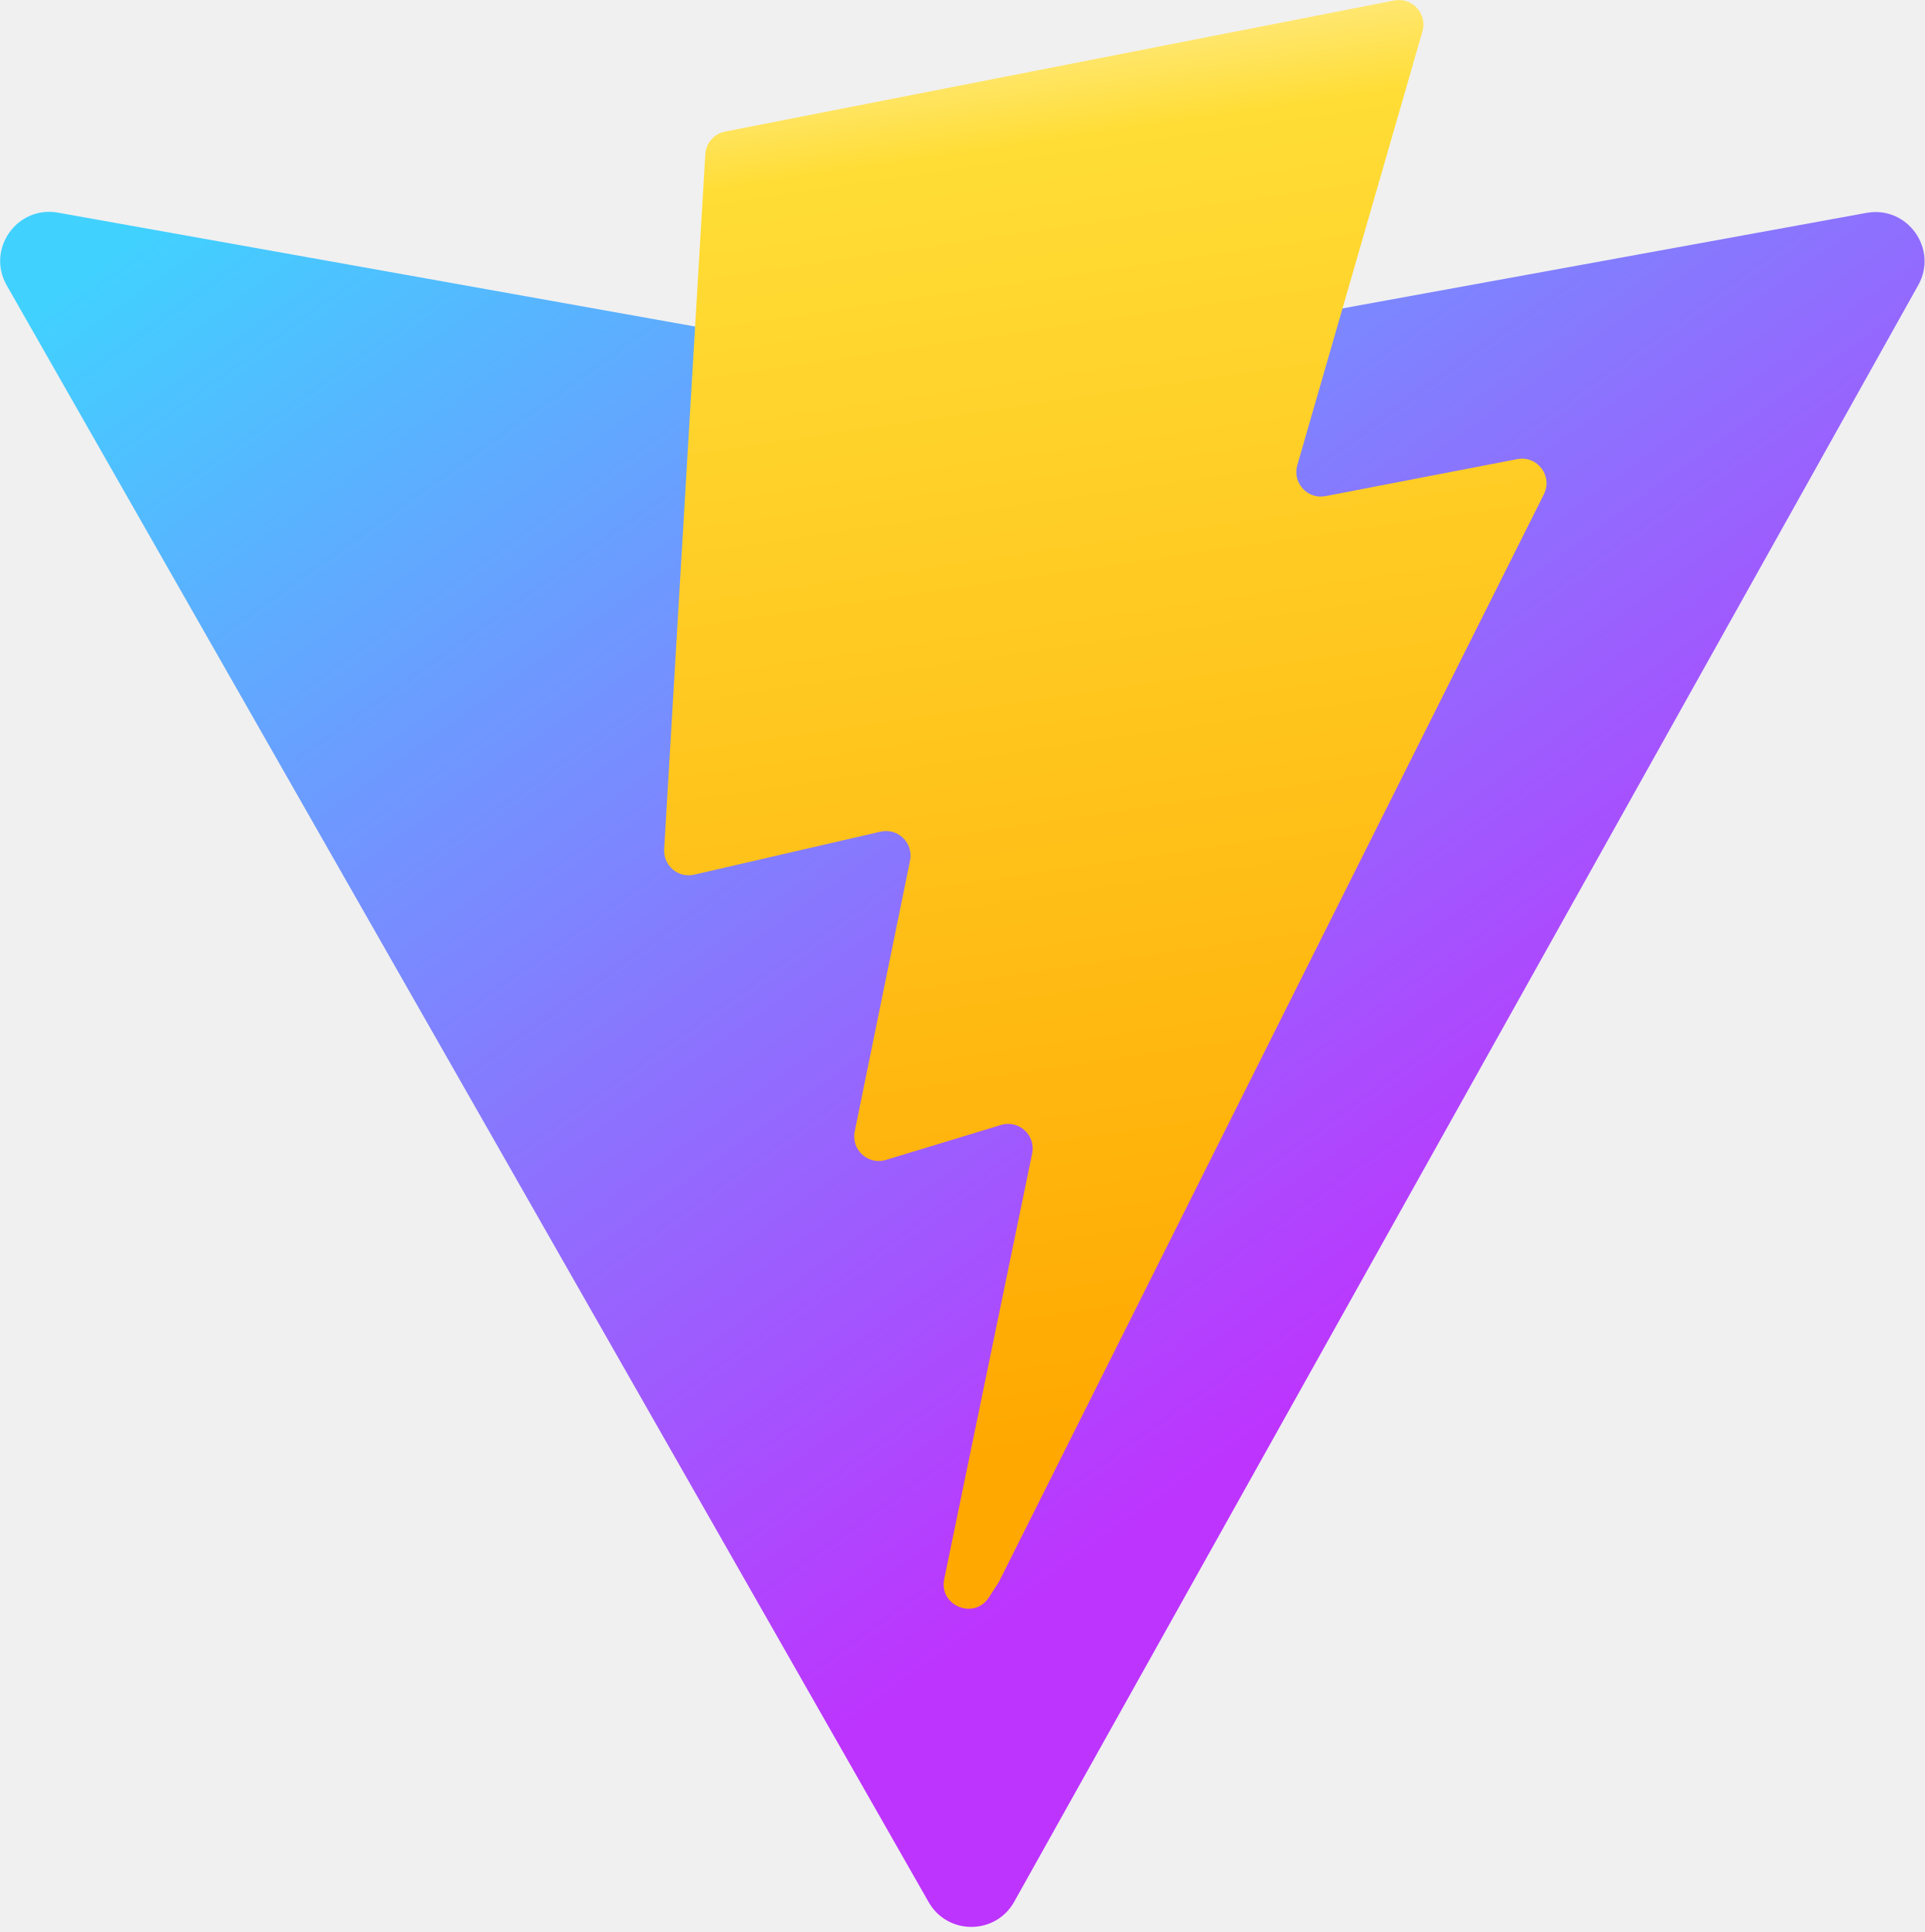
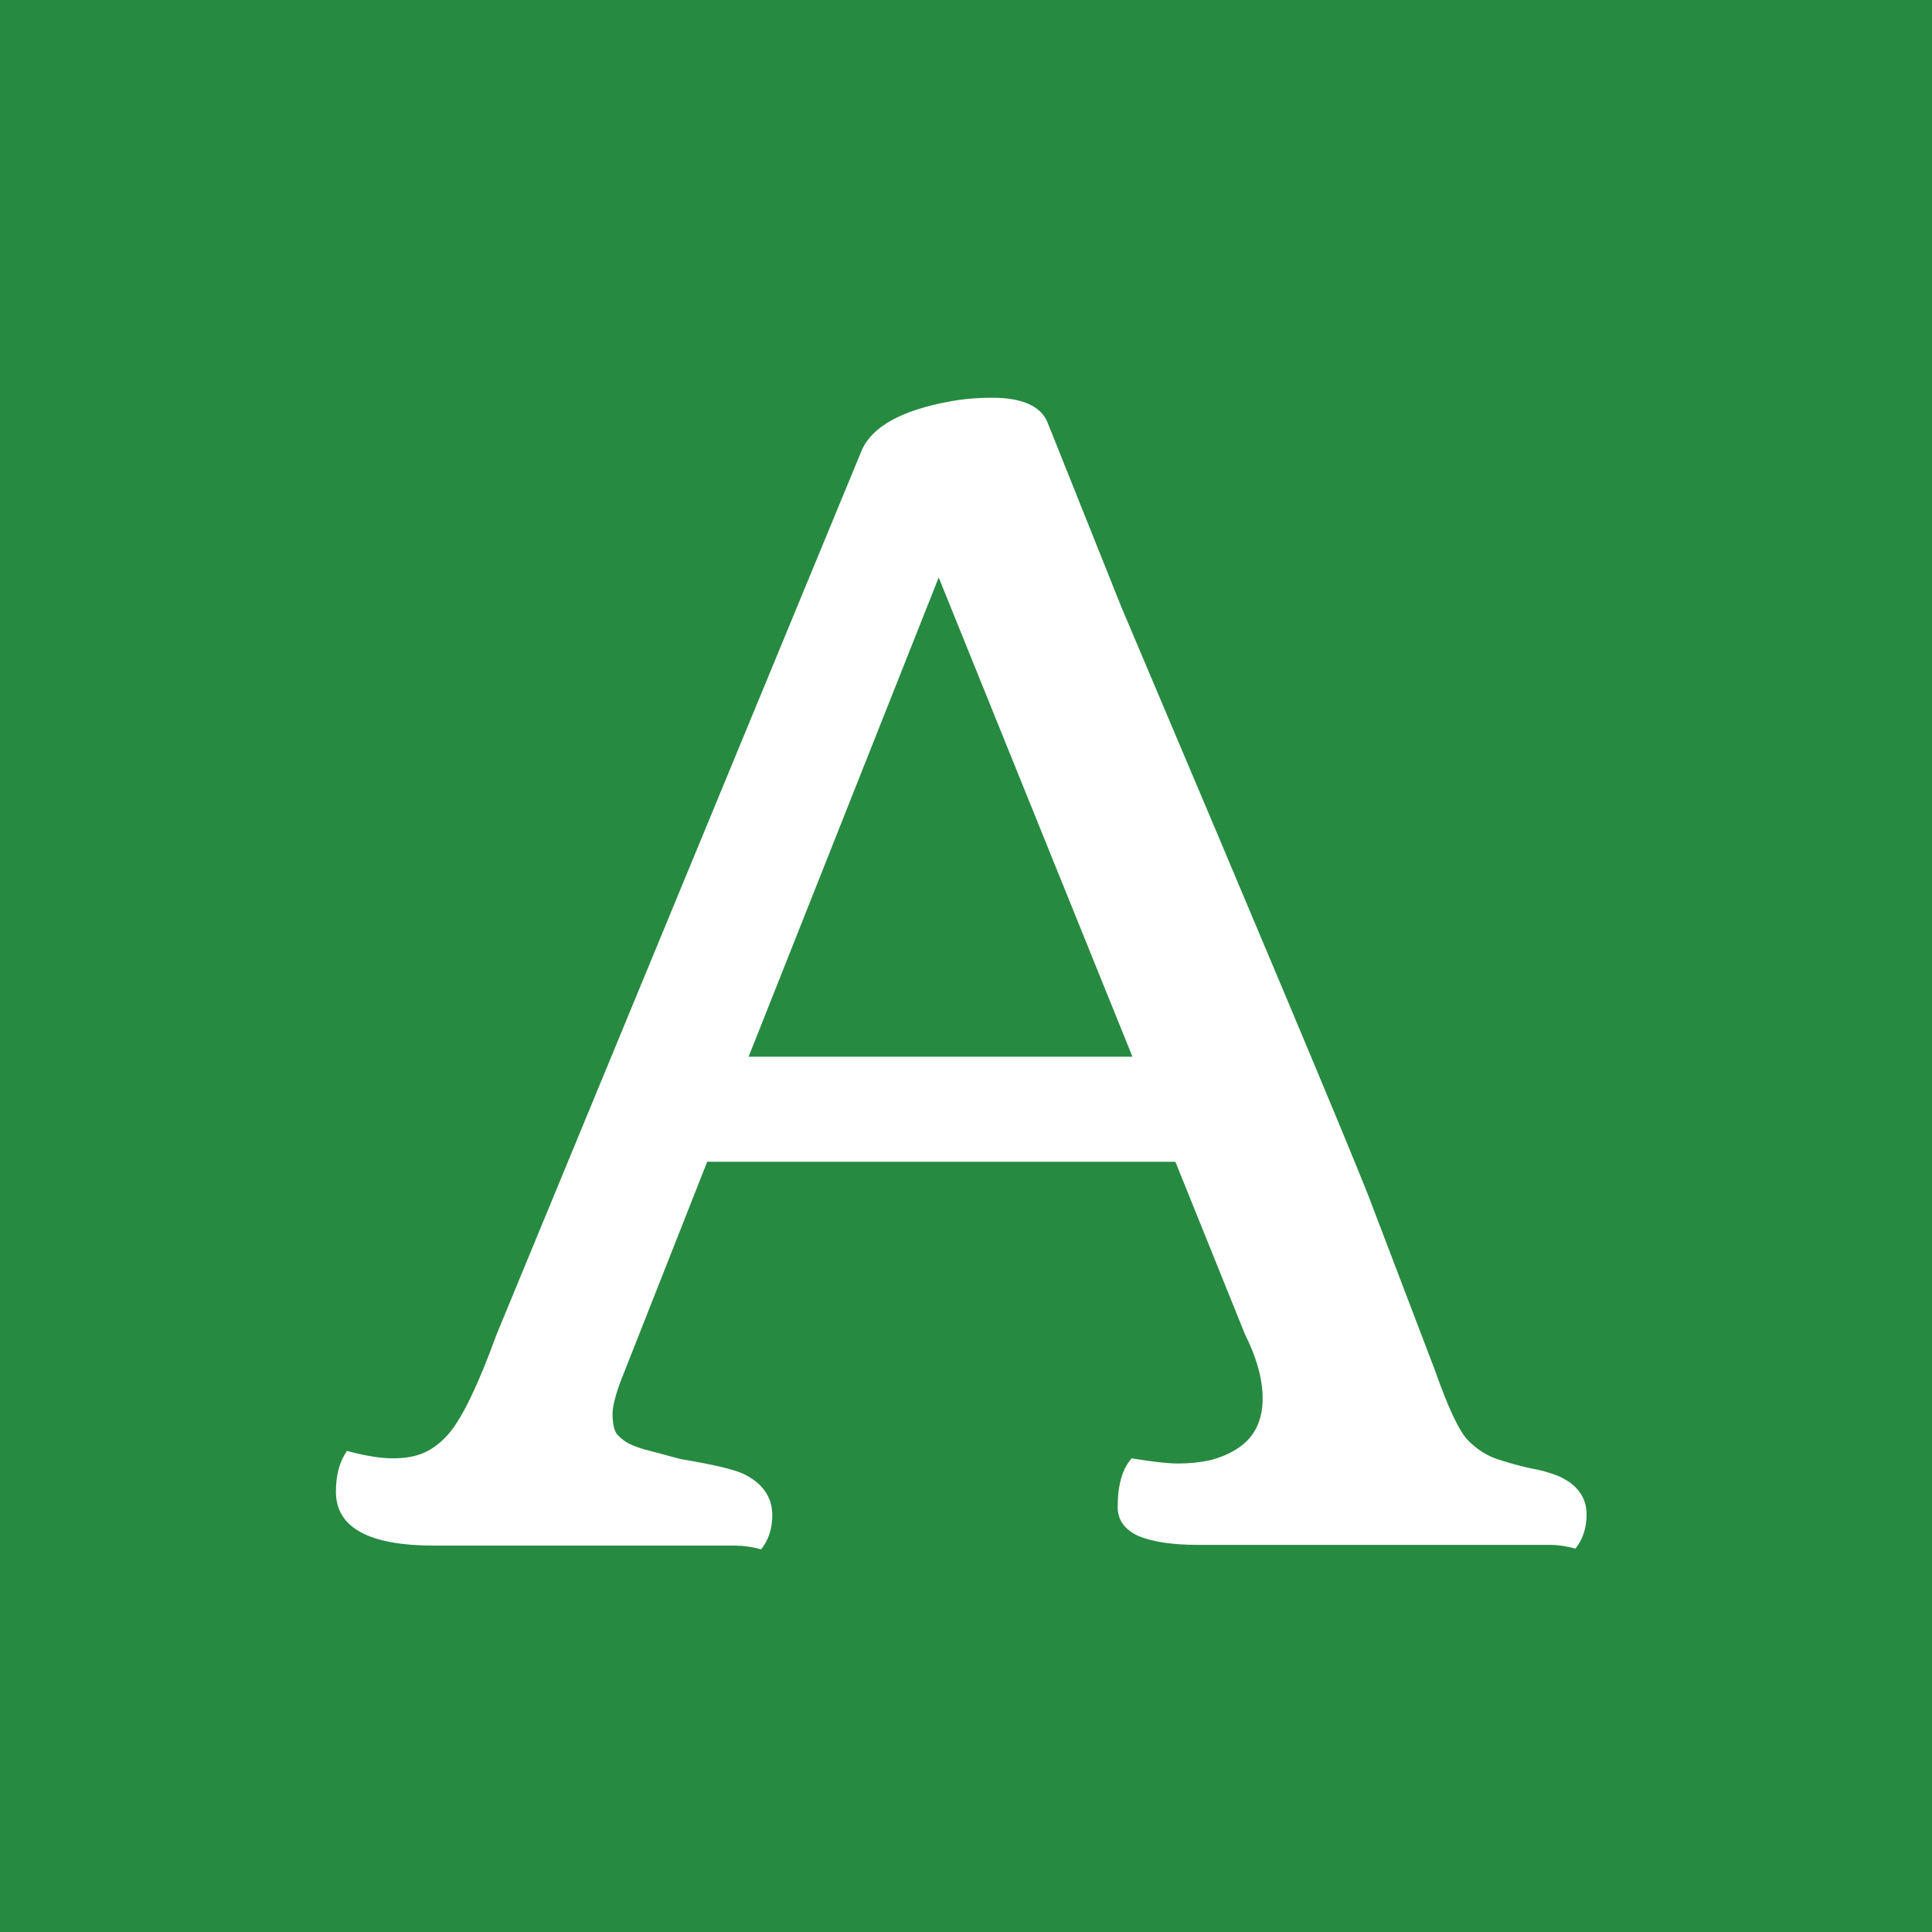
- <svg xmlns="http://www.w3.org/2000/svg" aria-hidden="true" role="img" class="iconify iconify--logos" width="31.88" height="32" preserveAspectRatio="xMidYMid meet" viewBox="0 0 256 257">
-   <defs>
-     <linearGradient id="IconifyId1813088fe1fbc01fb466" x1="-.828%" x2="57.636%" y1="7.652%" y2="78.411%">
-       <stop offset="0%" stop-color="#41D1FF" />
-       <stop offset="100%" stop-color="#BD34FE" />
-     </linearGradient>
-     <linearGradient id="IconifyId1813088fe1fbc01fb467" x1="43.376%" x2="50.316%" y1="2.242%" y2="89.03%">
-       <stop offset="0%" stop-color="#FFEA83" />
-       <stop offset="8.333%" stop-color="#FFDD35" />
-       <stop offset="100%" stop-color="#FFA800" />
-     </linearGradient>
-   </defs>
-   <path fill="url(#IconifyId1813088fe1fbc01fb466)" d="M255.153 37.938L134.897 252.976c-2.483 4.44-8.862 4.466-11.382.048L.875 37.958c-2.746-4.814 1.371-10.646 6.827-9.67l120.385 21.517a6.537 6.537 0 0 0 2.322-.004l117.867-21.483c5.438-.991 9.574 4.796 6.877 9.62Z" />
-   <path fill="url(#IconifyId1813088fe1fbc01fb467)" d="M185.432.063L96.44 17.501a3.268 3.268 0 0 0-2.634 3.014l-5.474 92.456a3.268 3.268 0 0 0 3.997 3.378l24.777-5.718c2.318-.535 4.413 1.507 3.936 3.838l-7.361 36.047c-.495 2.426 1.782 4.5 4.151 3.78l15.304-4.649c2.372-.72 4.652 1.36 4.15 3.788l-11.698 56.621c-.732 3.542 3.979 5.473 5.943 2.437l1.313-2.028l72.516-144.72c1.215-2.423-.88-5.186-3.54-4.672l-25.505 4.922c-2.396.462-4.435-1.77-3.759-4.114l16.646-57.705c.677-2.35-1.37-4.583-3.769-4.113Z" />
+ <svg xmlns="http://www.w3.org/2000/svg" width="100" height="100" viewBox="0 0 100 100" fill="none">
+   <rect width="100" height="100" fill="#278A41" />
+   <path d="M58.578 75.483C59.65 75.662 60.454 75.751 60.99 75.751C61.526 75.751 62.049 75.7 62.559 75.598C63.095 75.47 63.567 75.279 63.976 75.023C64.894 74.462 65.354 73.582 65.354 72.382C65.354 71.387 65.048 70.277 64.435 69.052L60.837 60.132H36.605L32.317 71.004C31.909 71.999 31.705 72.727 31.705 73.186C31.705 73.62 31.768 73.952 31.896 74.181C32.049 74.385 32.266 74.564 32.547 74.717C32.853 74.87 33.223 74.998 33.657 75.1L35.227 75.521C36.911 75.802 37.996 76.057 38.48 76.287C39.476 76.772 39.973 77.486 39.973 78.43C39.973 79.12 39.782 79.707 39.399 80.191C38.914 80.064 38.468 80 38.059 80H22.479C19.085 80 17.387 79.069 17.387 77.206C17.387 76.338 17.579 75.636 17.962 75.1C18.906 75.355 19.697 75.483 20.335 75.483C20.999 75.483 21.547 75.381 21.981 75.177C22.441 74.972 22.875 74.628 23.283 74.143C23.972 73.301 24.776 71.616 25.695 69.09L44.605 23.305C45.141 22.081 46.66 21.238 49.161 20.779C49.85 20.651 50.577 20.587 51.343 20.587C52.9 20.587 53.857 21.009 54.214 21.851L58.042 31.421C65.418 48.826 69.68 58.984 70.828 61.893L74.273 70.927C74.963 72.892 75.537 74.105 75.996 74.564C76.456 75.023 76.953 75.342 77.489 75.521C78.025 75.7 78.574 75.853 79.135 75.981C79.722 76.083 80.233 76.223 80.666 76.402C81.636 76.835 82.121 77.499 82.121 78.392C82.121 79.081 81.93 79.668 81.547 80.153C81.062 80.025 80.628 79.962 80.245 79.962H61.985C60.684 79.962 59.663 79.809 58.923 79.502C58.208 79.171 57.851 78.673 57.851 78.009C57.851 76.861 58.093 76.019 58.578 75.483ZM58.616 54.696L48.587 29.89L38.748 54.696H58.616Z" fill="white" />
</svg>
